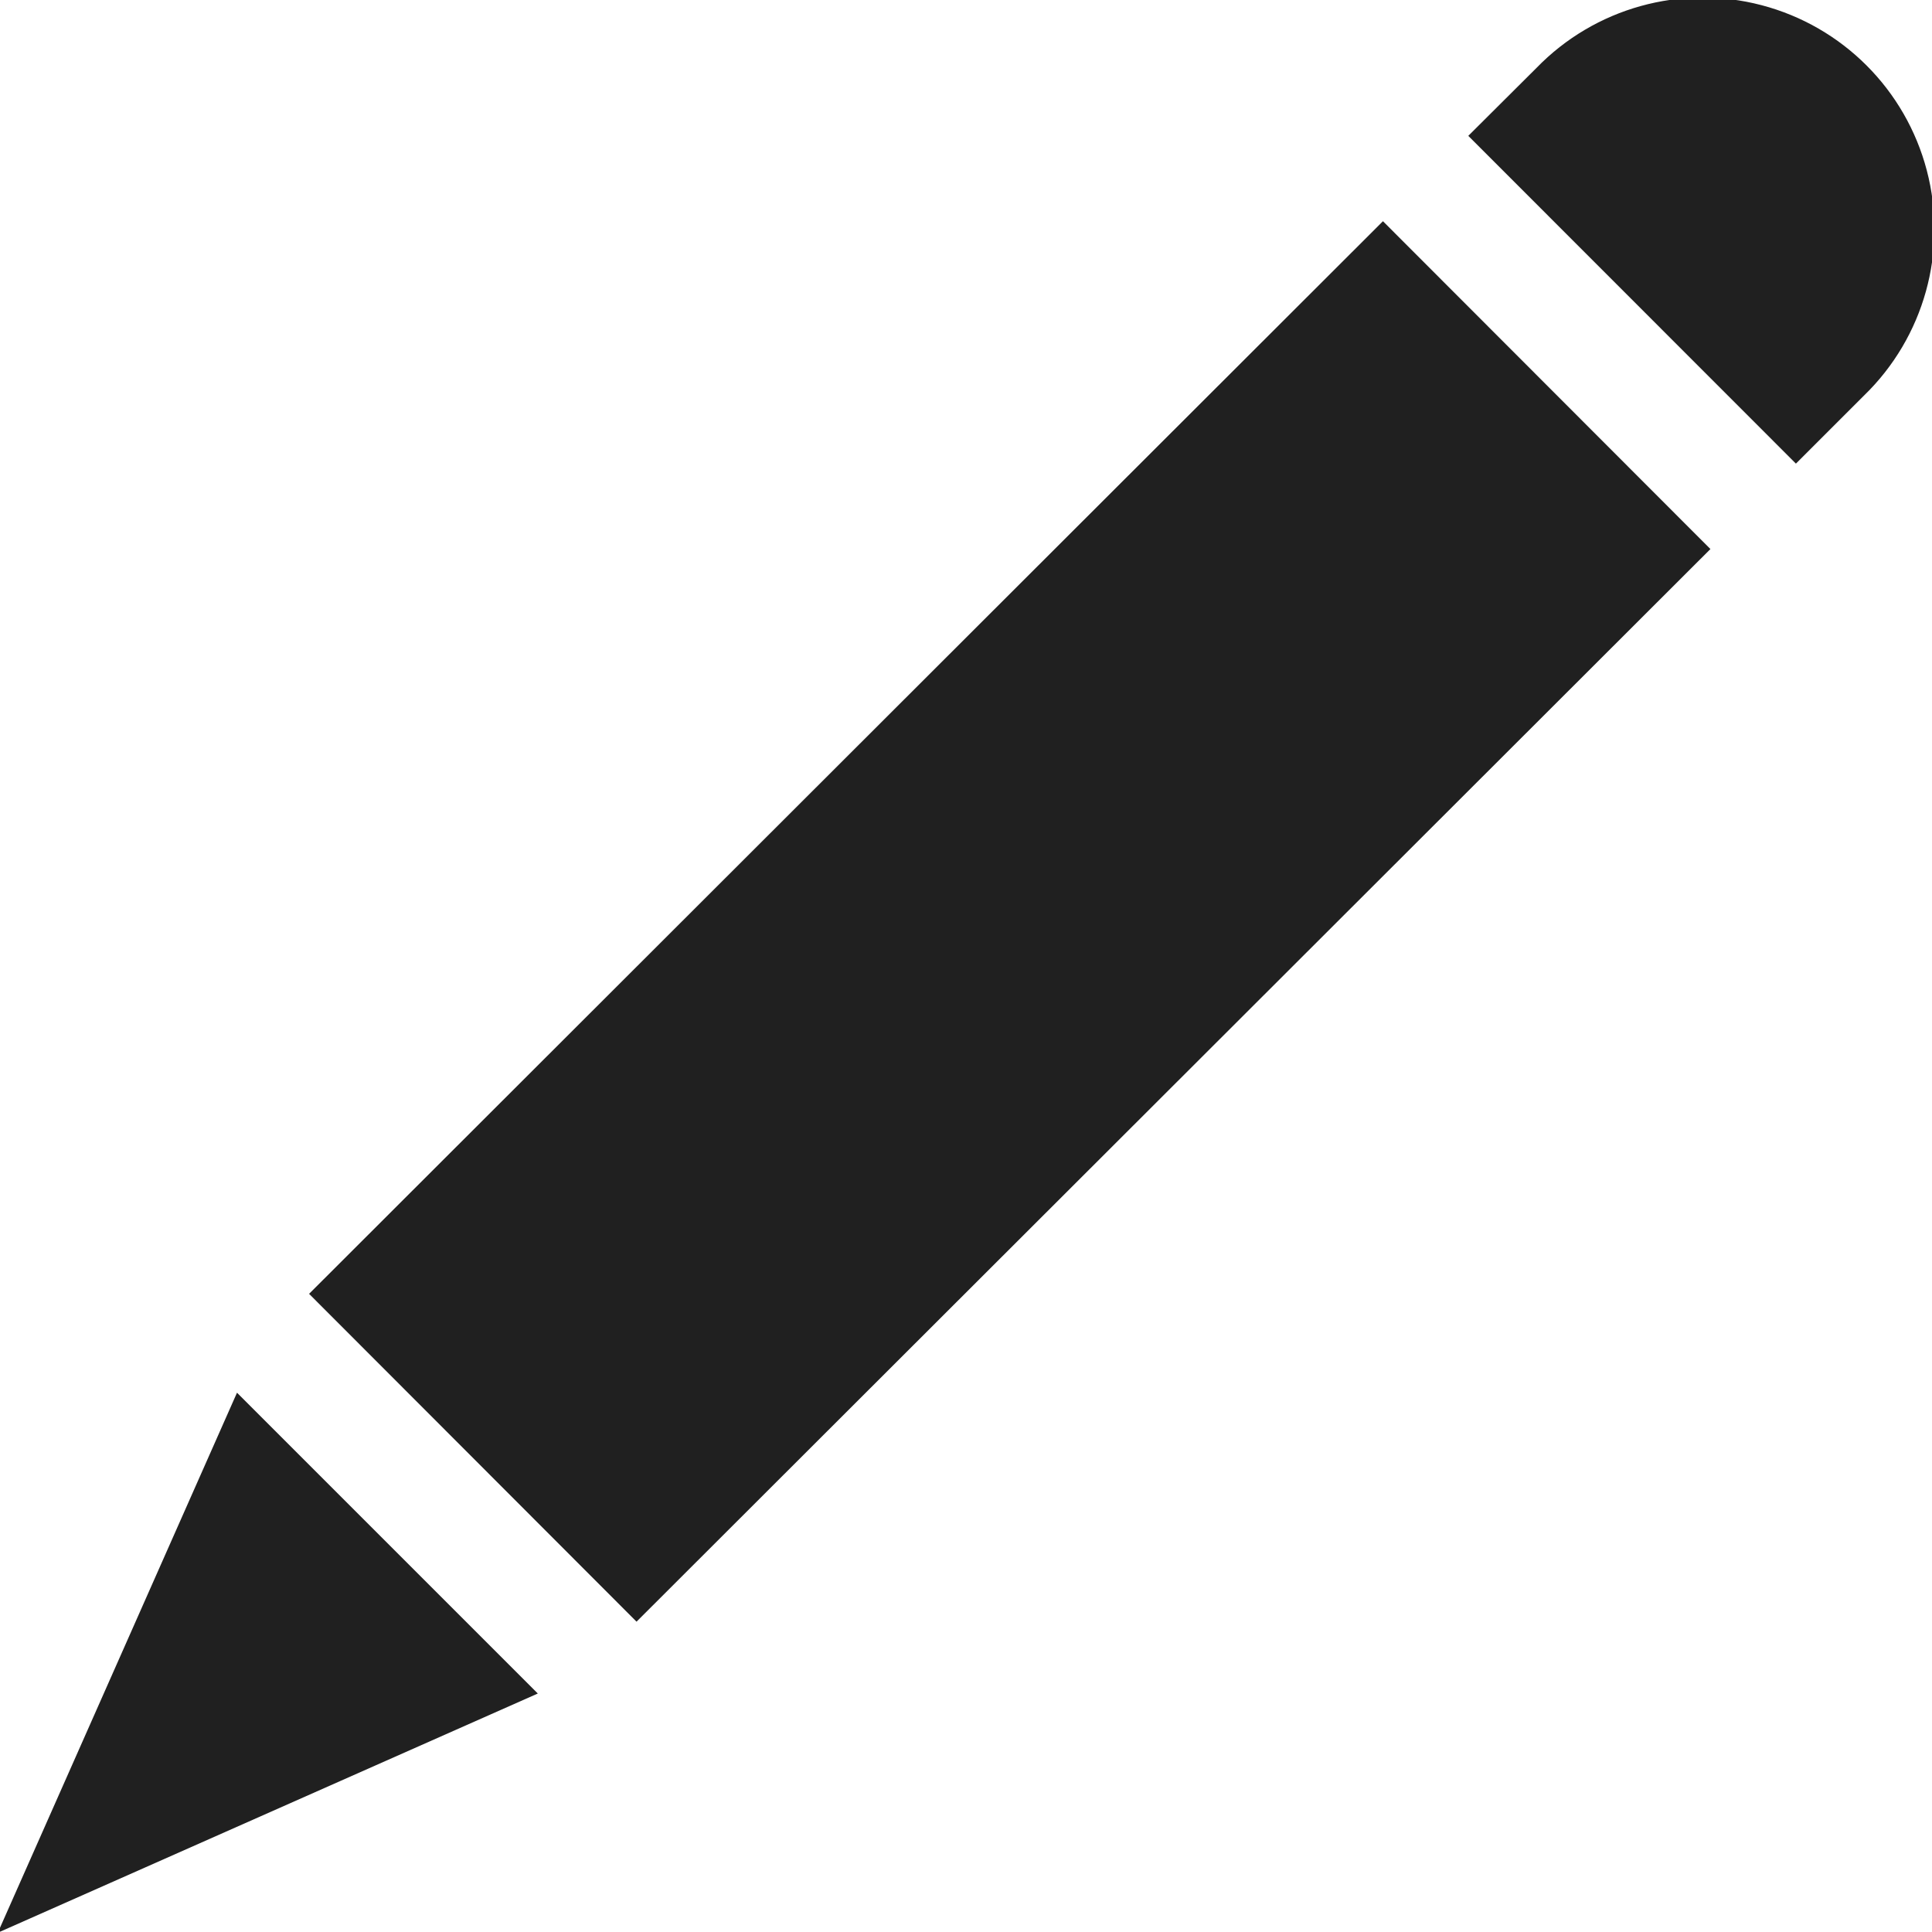
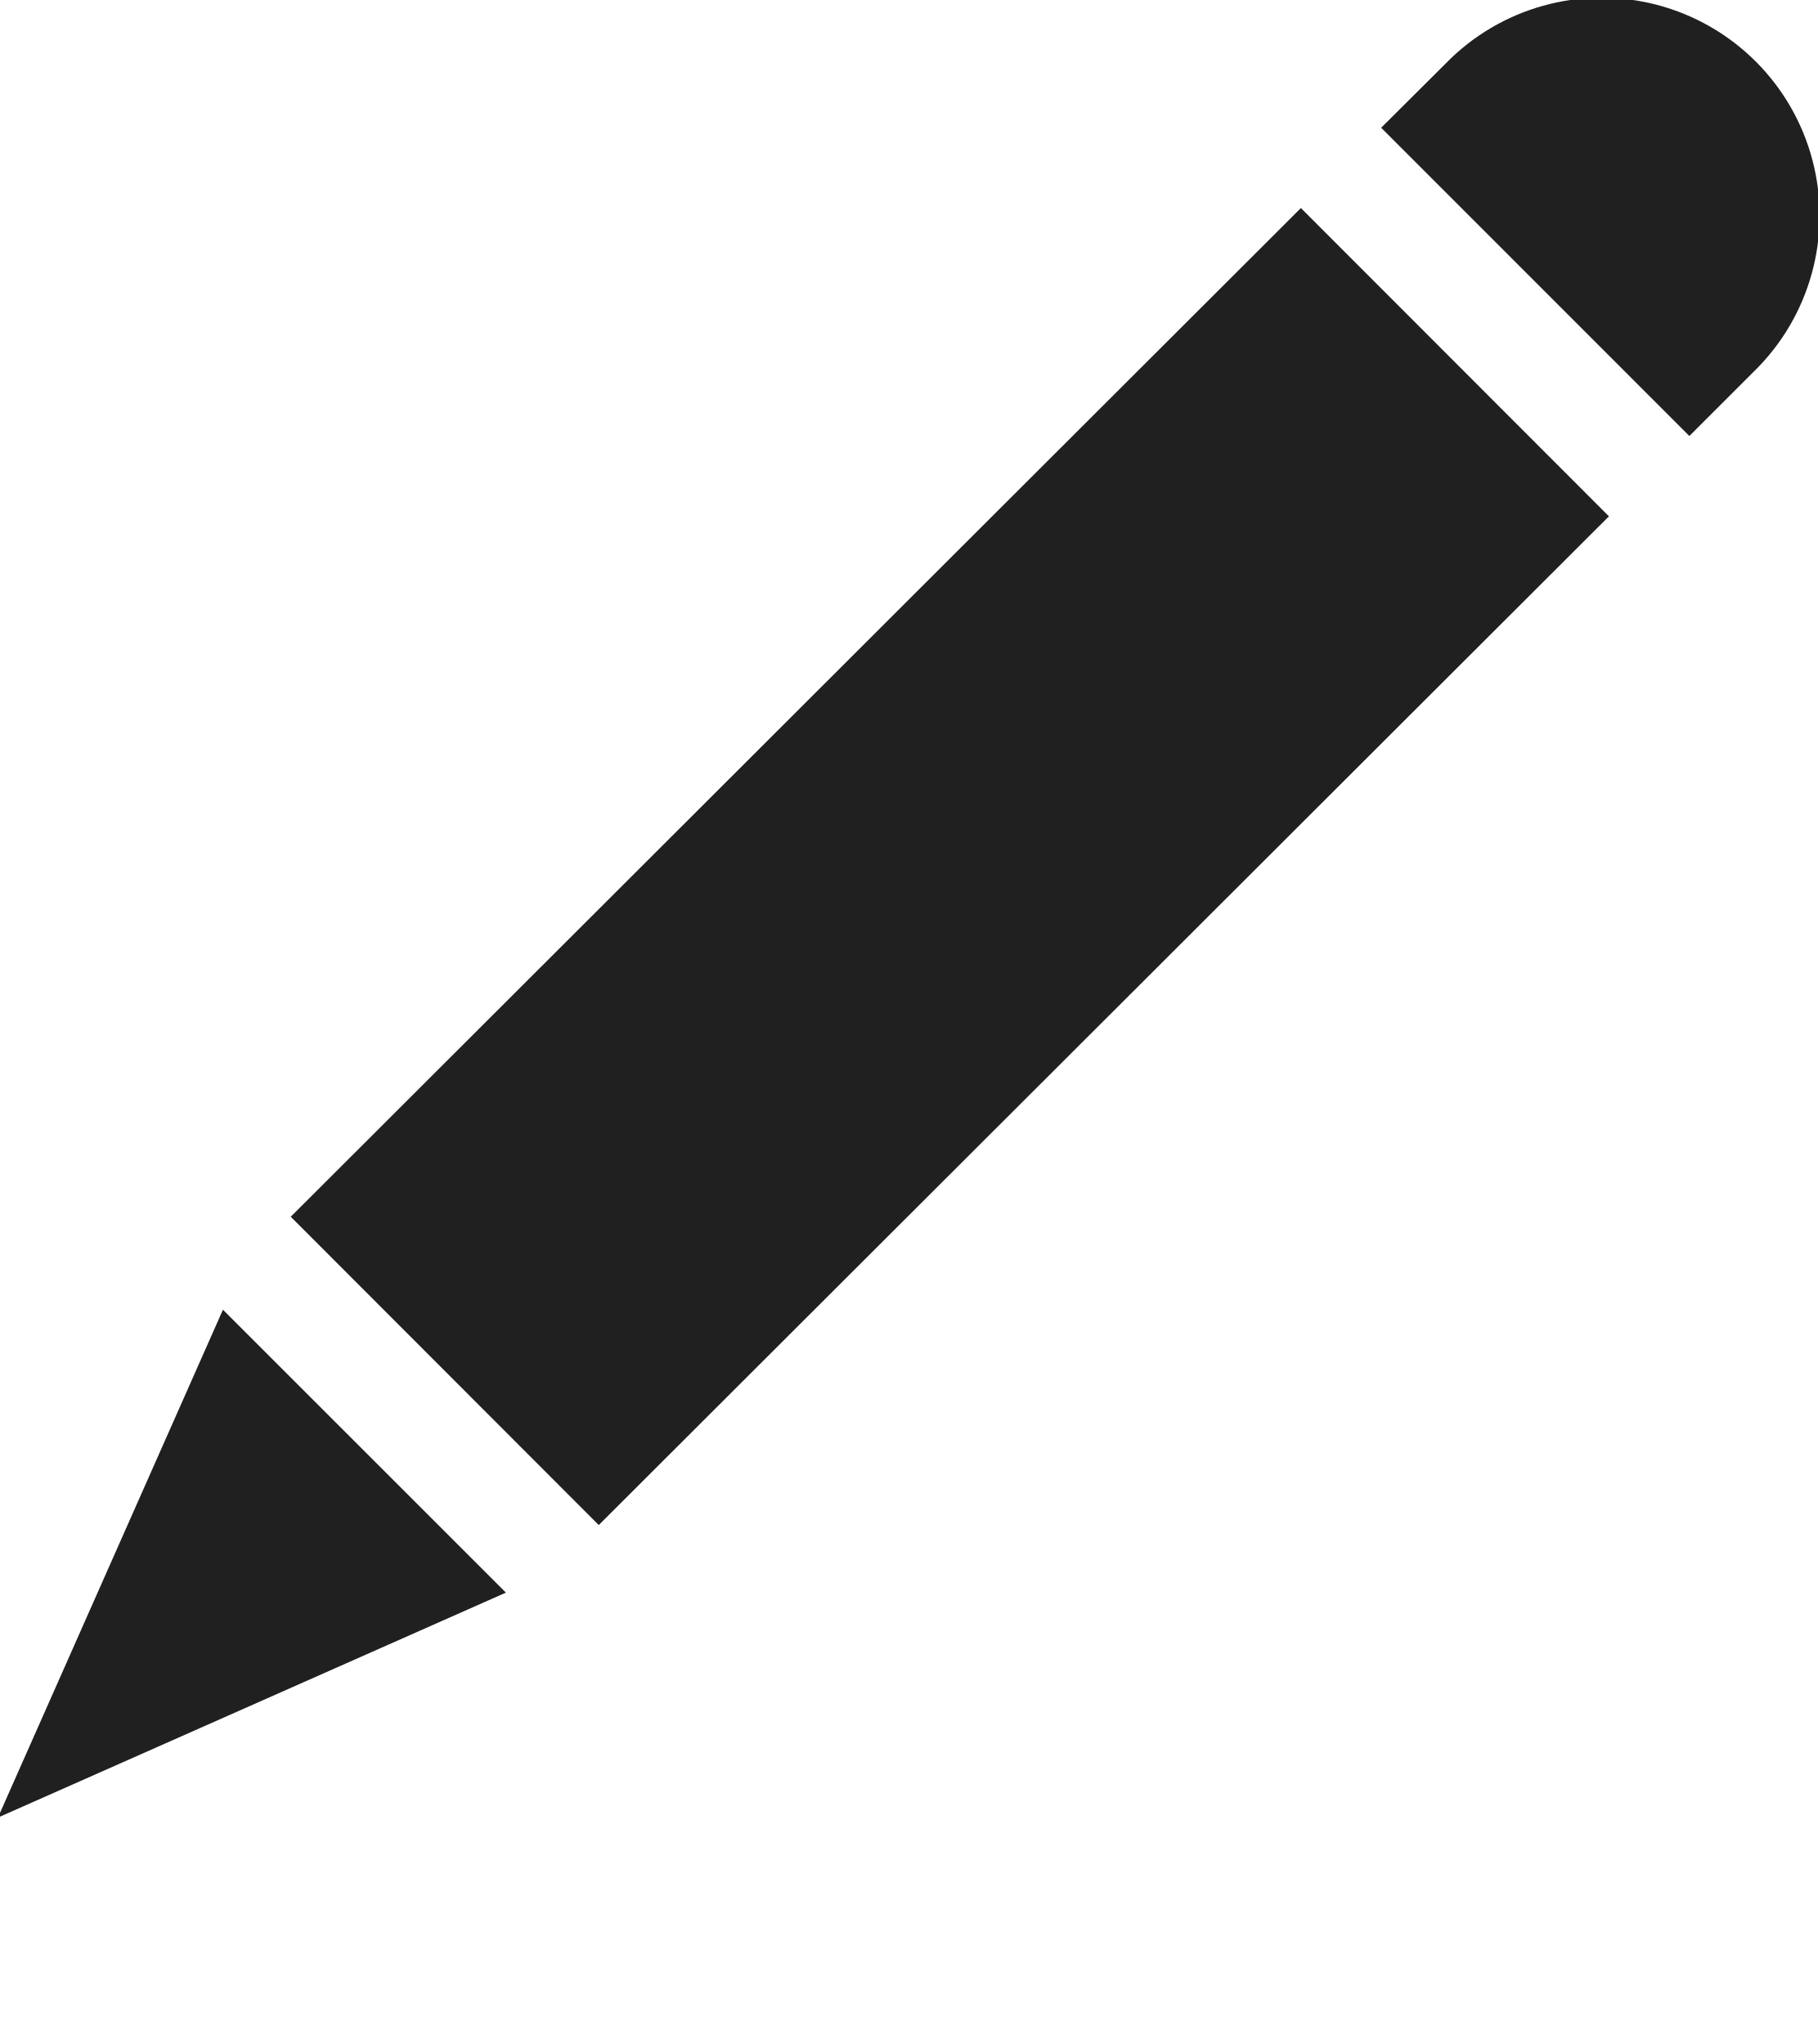
- <svg xmlns="http://www.w3.org/2000/svg" viewBox="0 0 64 64" aria-labelledby="title" aria-describedby="desc" role="img">
-   <path d="M10.239 42.86L45.812 7.328l10.848 10.86L21.086 53.72z" fill="#202020" data-name="layer1" />
-   <path fill="#202020" d="M59.492 15.358l2.259-2.258A7.674 7.674 0 1 0 50.9 2.248L48.639 4.5z" data-name="layer2" />
-   <path d="M7.851 46.135L-.073 64.024 17.816 56.1l-9.965-9.965z" fill="#202020" data-name="layer1" />
+ <svg xmlns="http://www.w3.org/2000/svg" viewBox="0 0 64 72" aria-labelledby="title" aria-describedby="desc" role="img">
+   <path d="M 10.239 42.86 L 45.812 7.328 l 10.848 10.86 L 21.086 53.72 z M 10.239 42.86 M 59.492 15.358 l 2.259 -2.258 A 7.674 7.674 0 1 0 50.9 2.248 L 48.639 4.5 z M 7.851 46.135 L -0.073 64.024 L 17.816 56.1 l -9.965 -9.965 z" fill="#202020" data-name="layer1" />
</svg>
